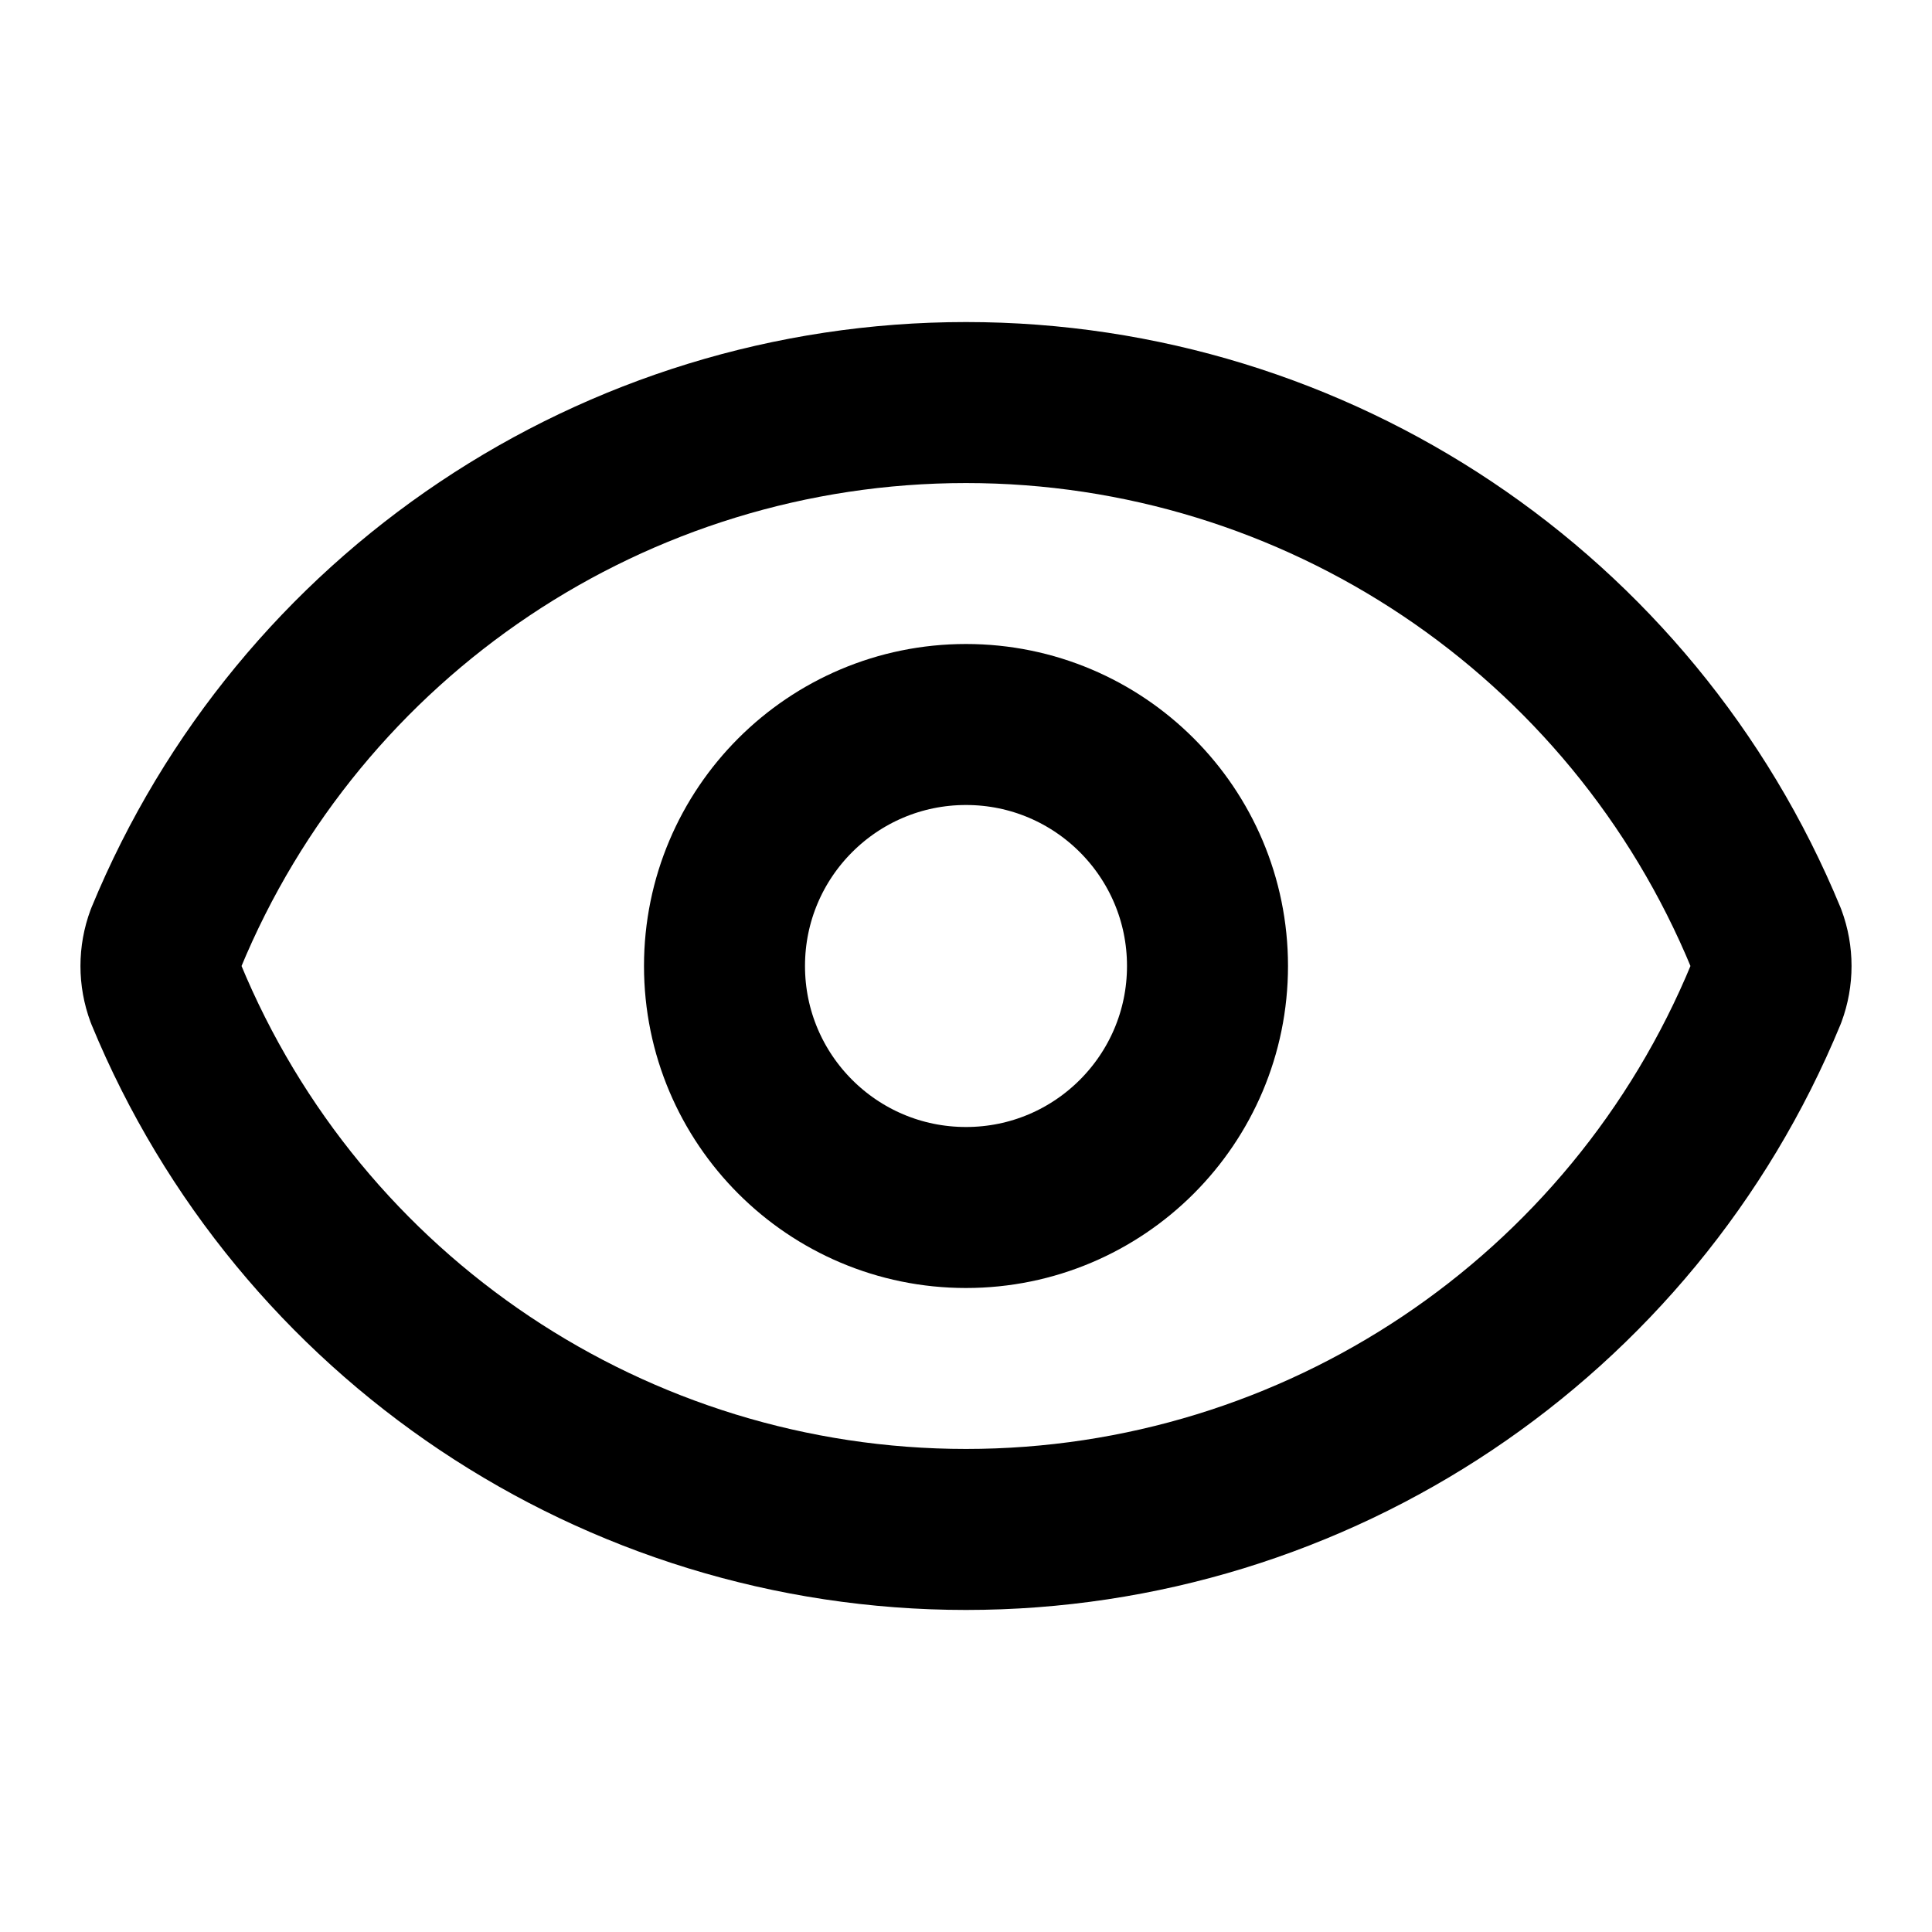
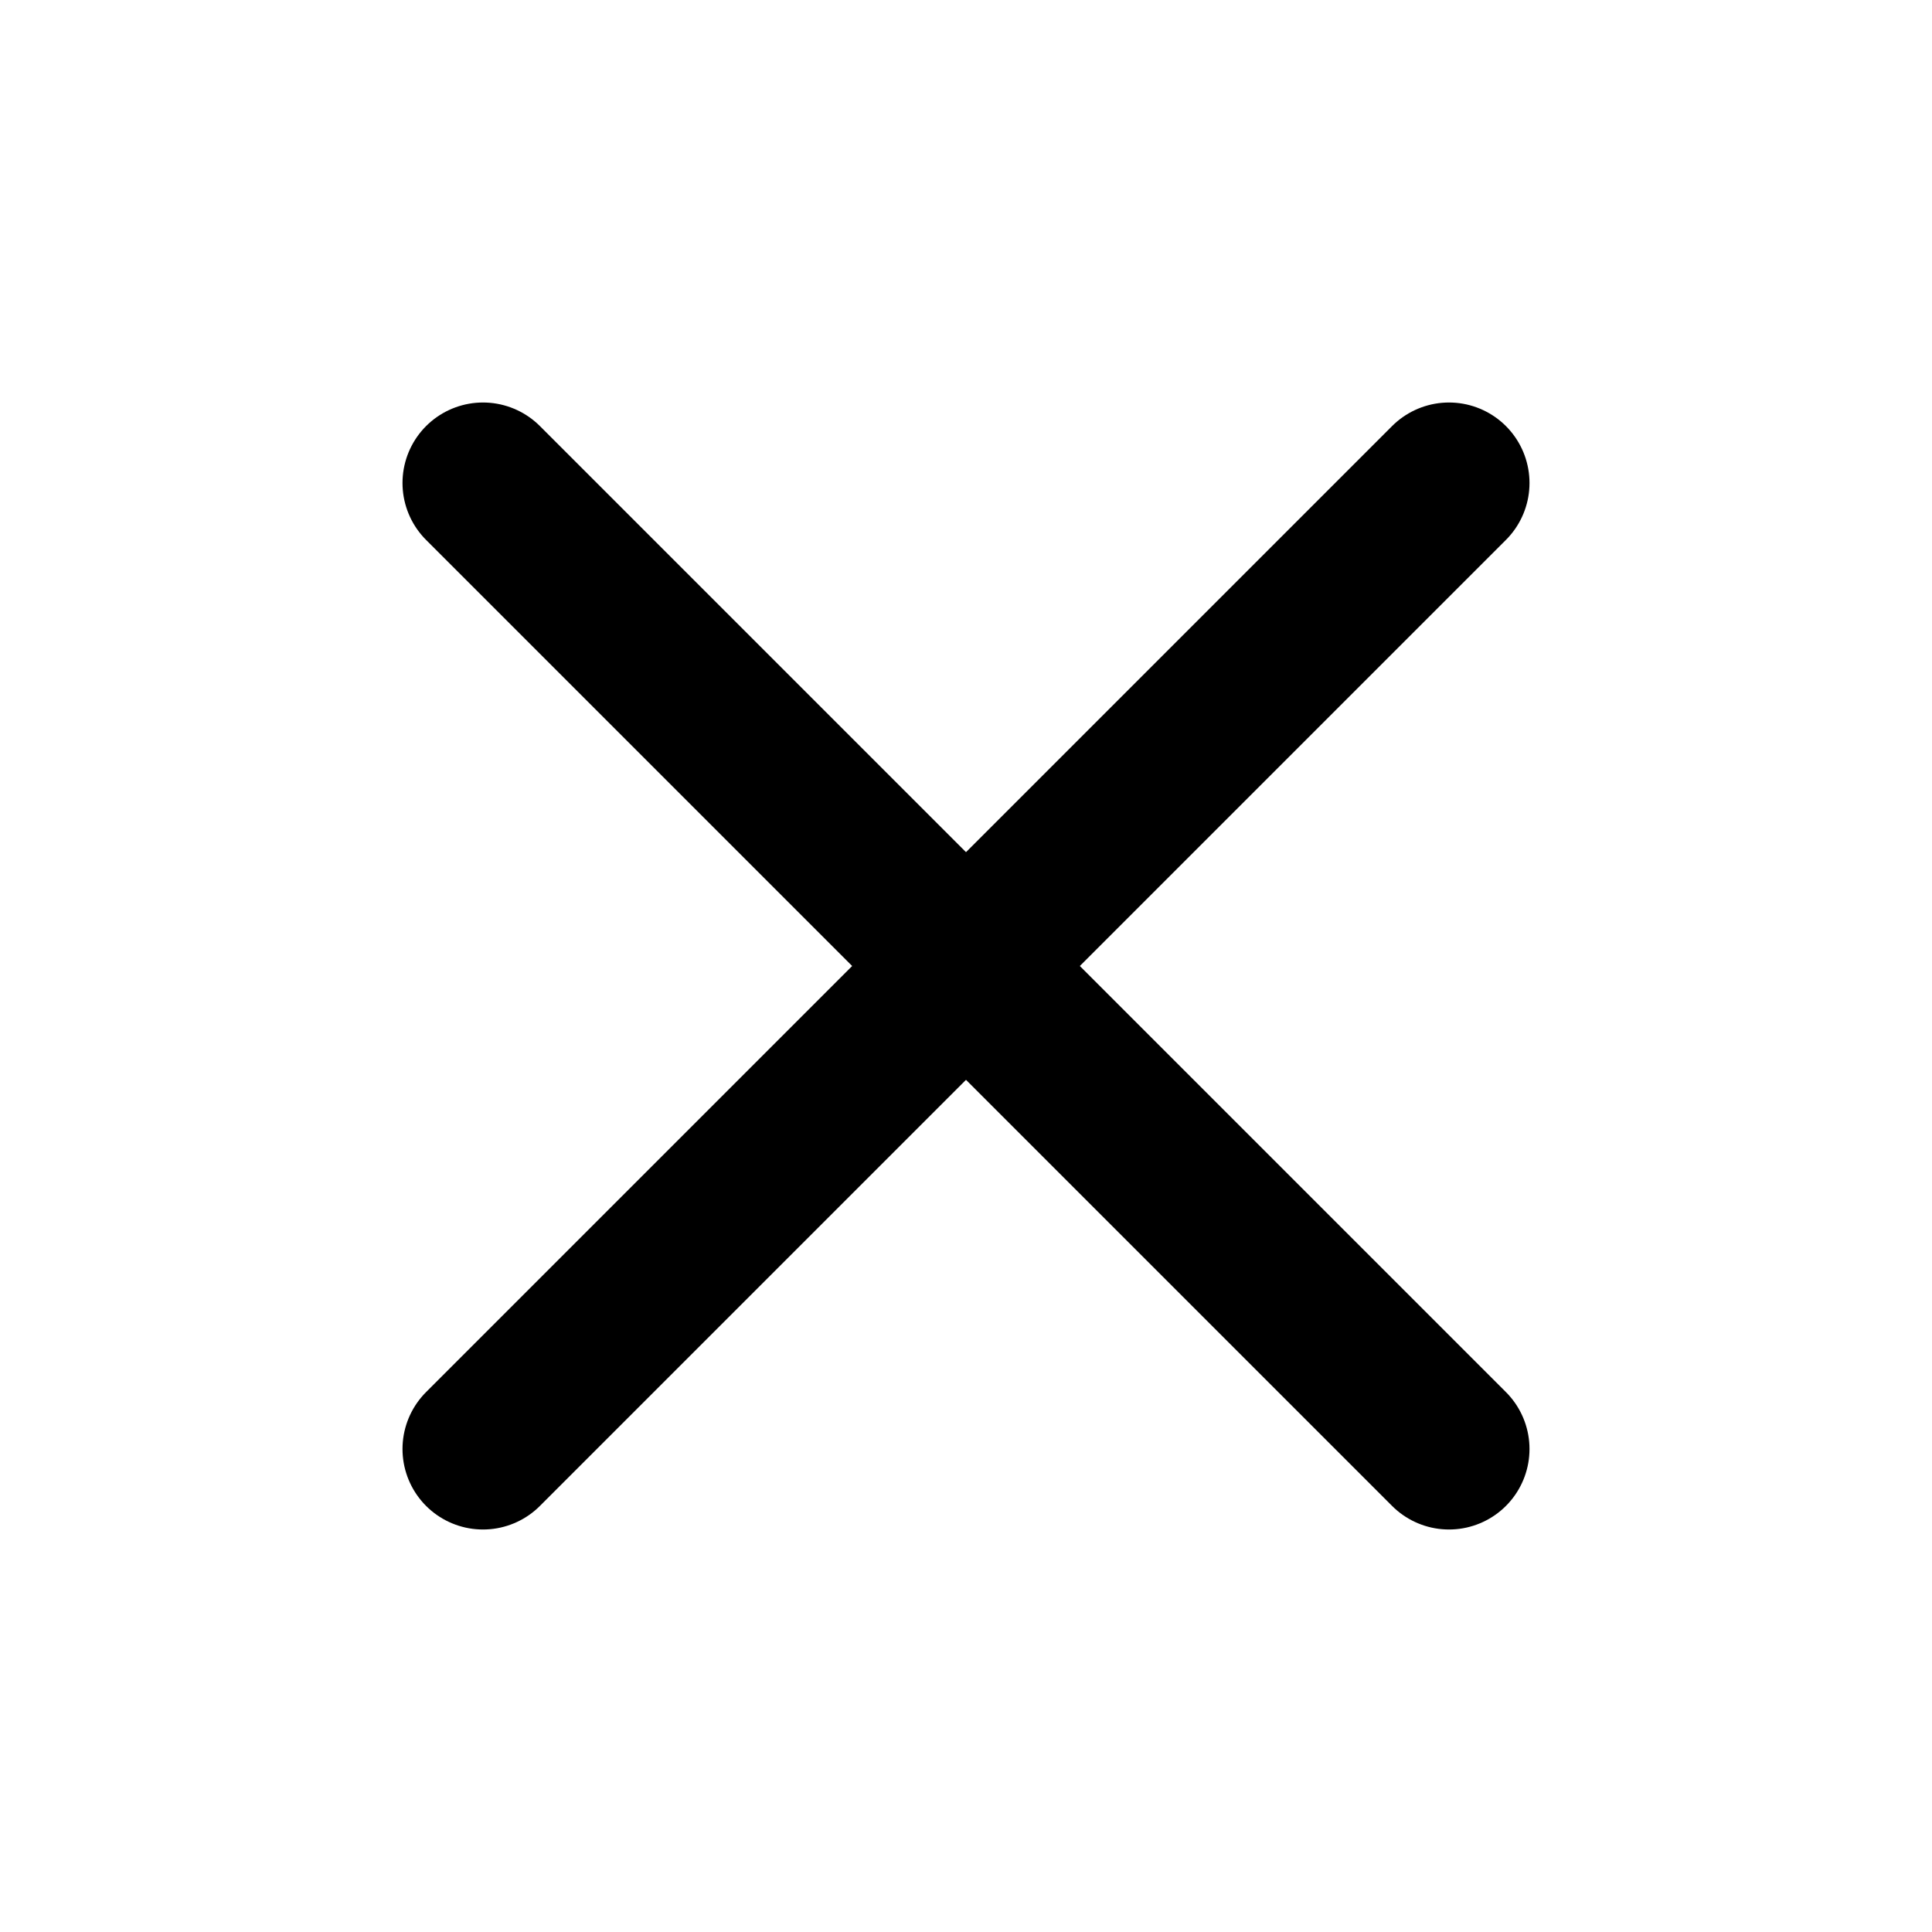
- <svg xmlns="http://www.w3.org/2000/svg" class="lucide lucide-eye" width="24" height="24" viewBox="0 0 24 24" fill="none" stroke="currentColor" stroke-width="2" stroke-linecap="round" stroke-linejoin="round">
-   <path d="M2.062 12.348a1 1 0 0 1 0-.696 10.75 10.75 0 0 1 19.876 0 1 1 0 0 1 0 .696 10.75 10.75 0 0 1-19.876 0" />
-   <circle cx="12" cy="12" r="3" />
+ <svg xmlns="http://www.w3.org/2000/svg" class="lucide lucide-x" width="24" height="24" viewBox="0 0 24 24" fill="none" stroke="currentColor" stroke-width="2" stroke-linecap="round" stroke-linejoin="round">
+   <path d="M18 6 6 18" />
+   <path d="m6 6 12 12" />
</svg>
